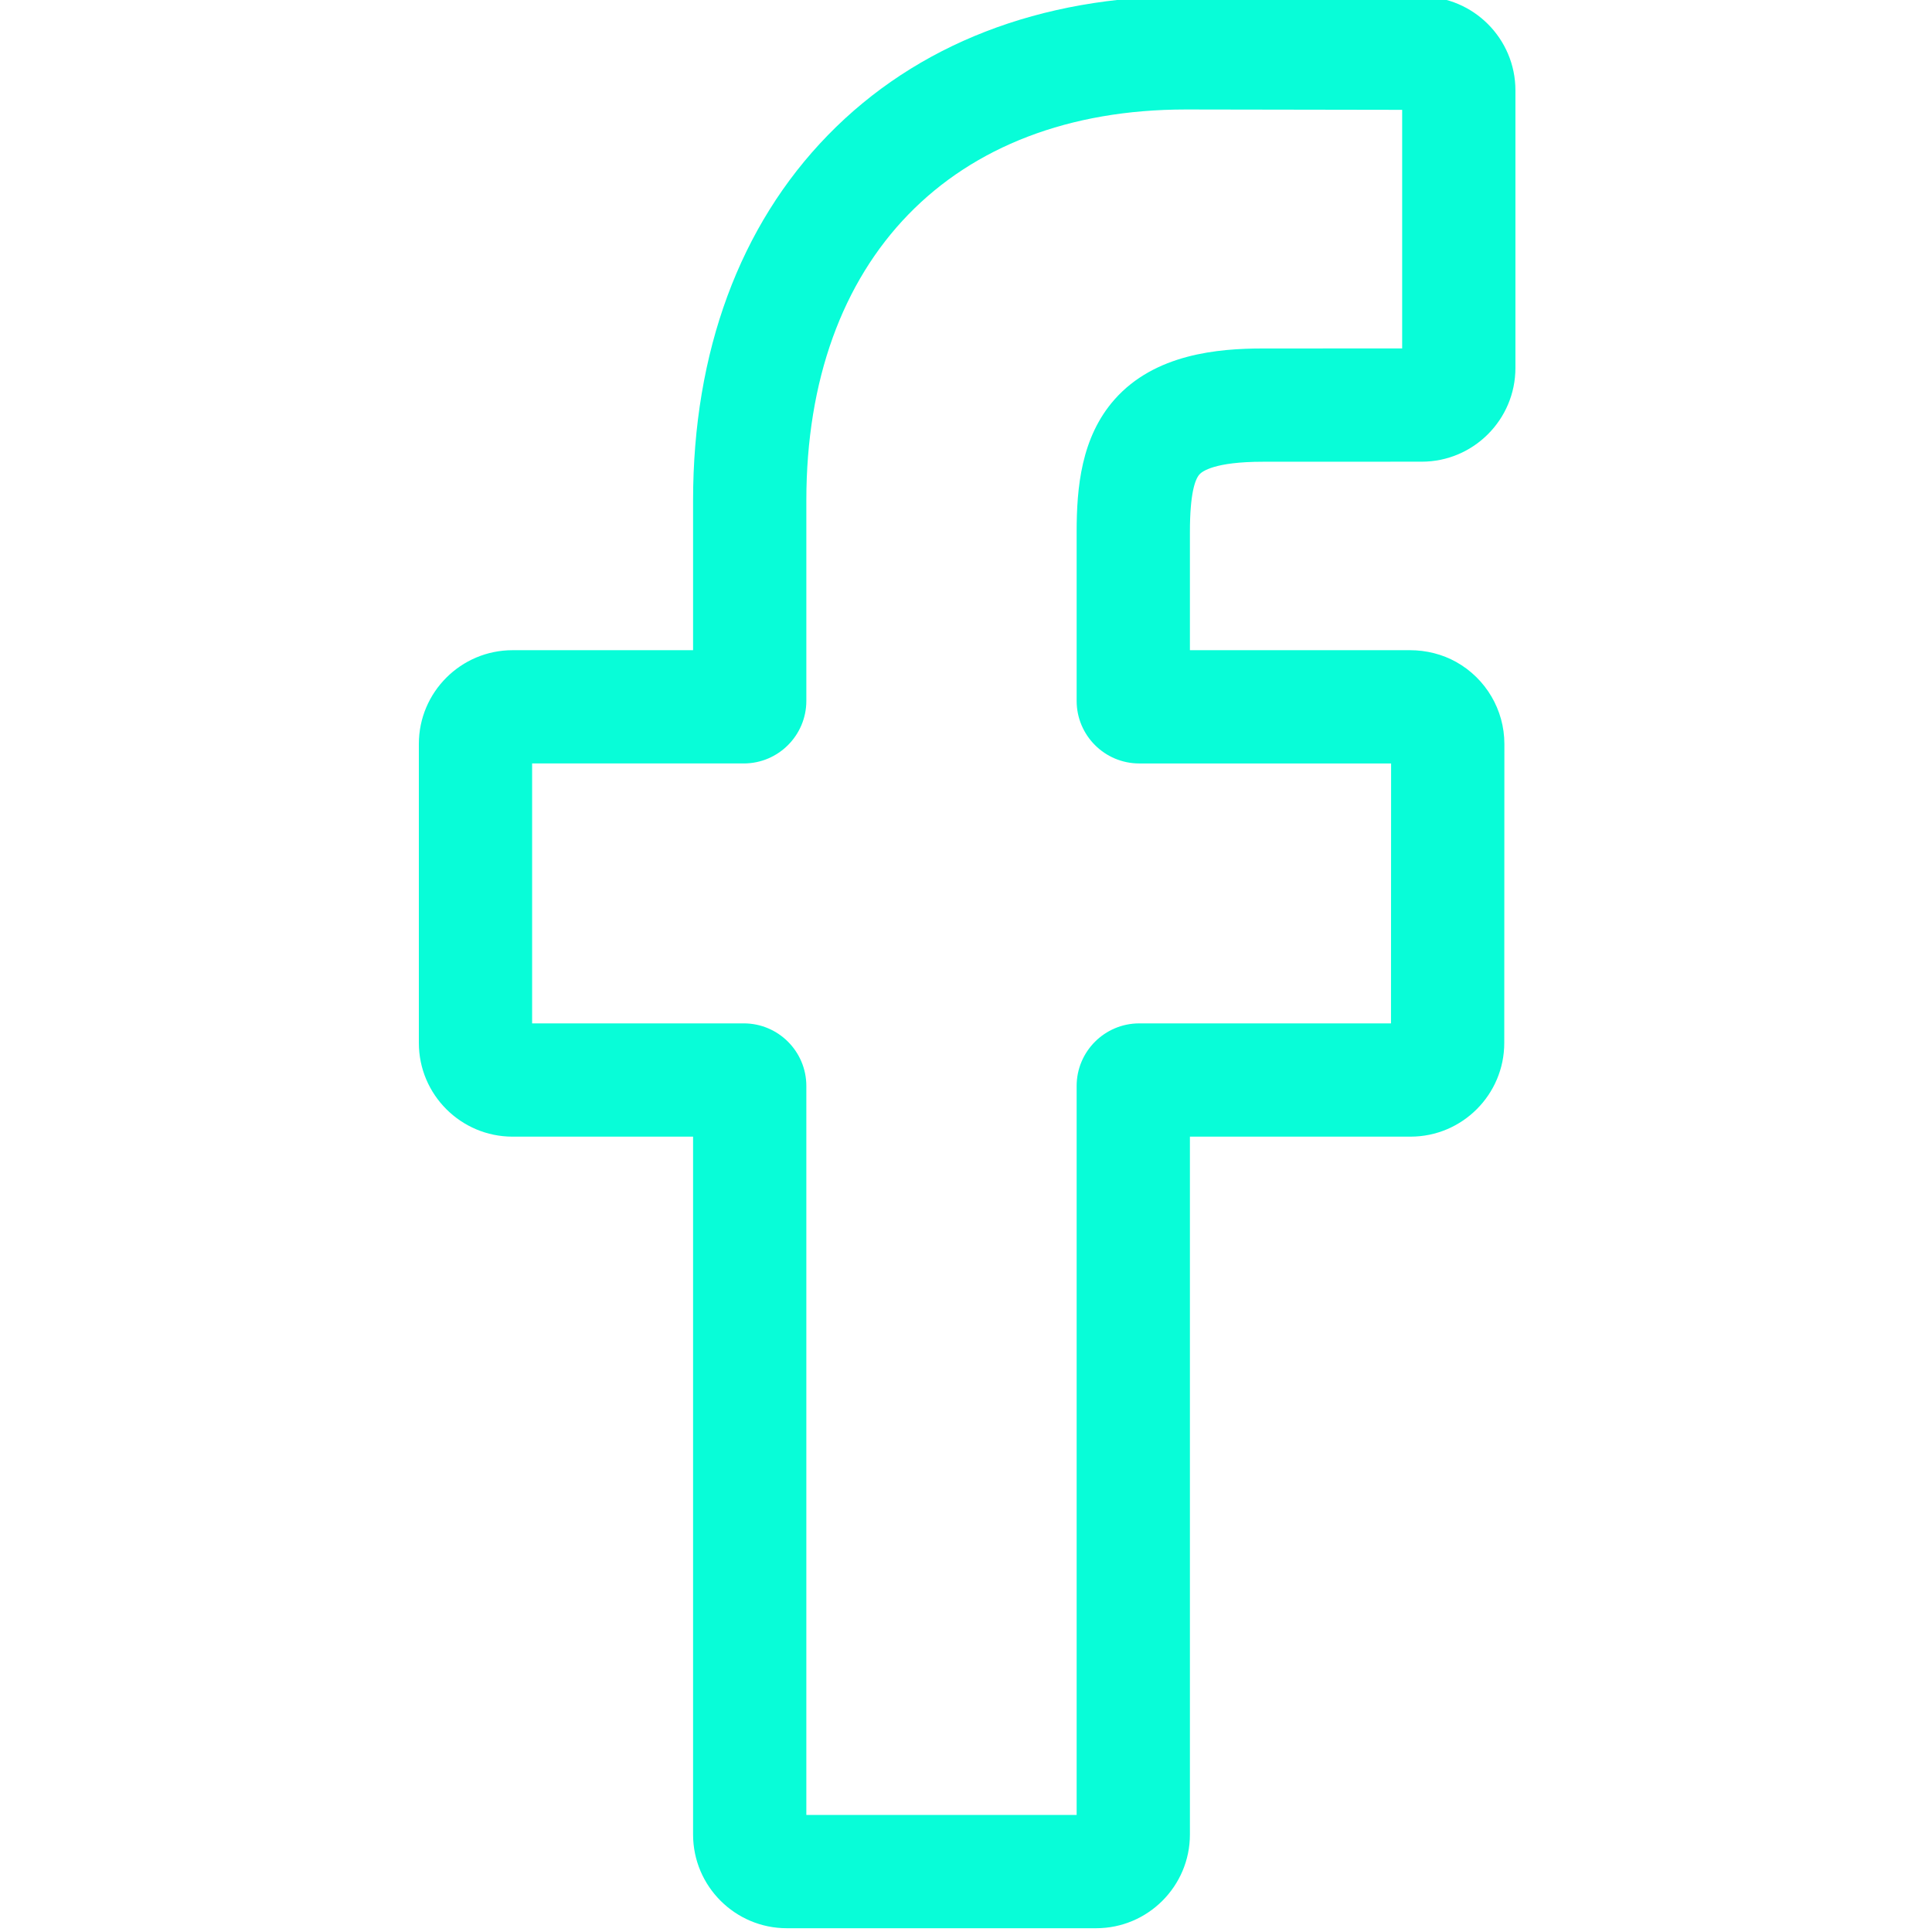
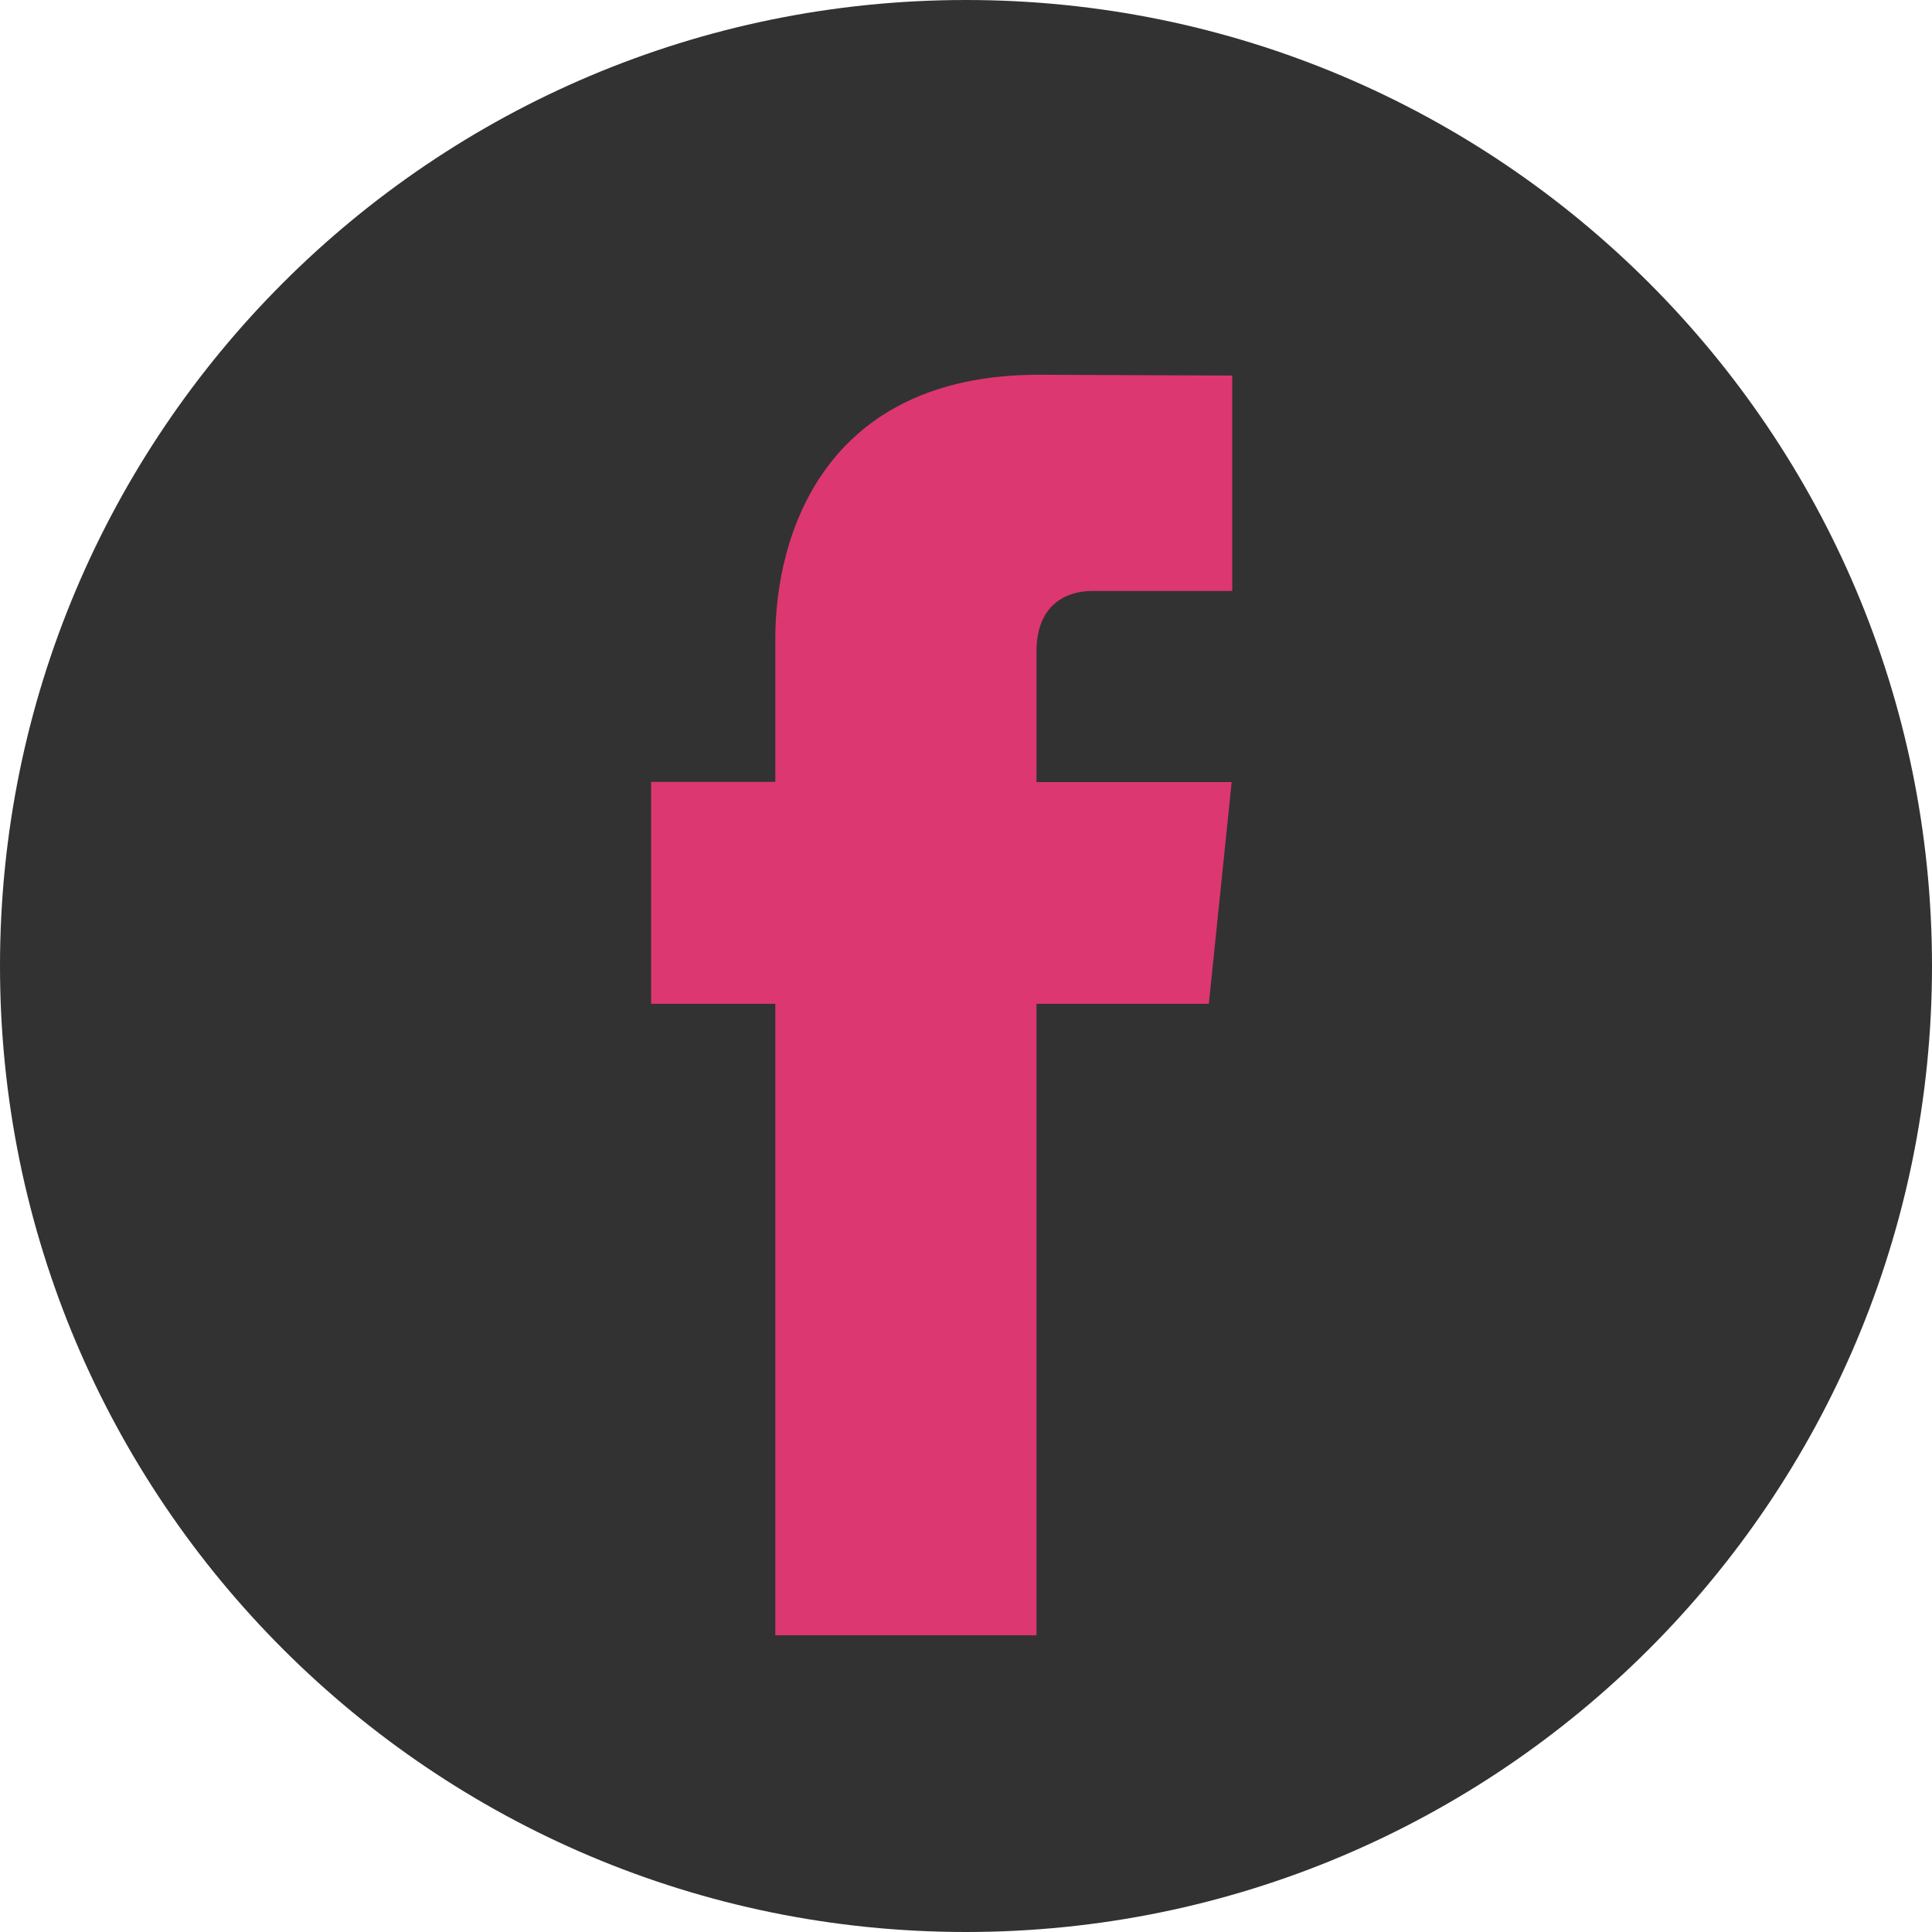
- <svg xmlns="http://www.w3.org/2000/svg" viewBox="-110 1 511 512" width="25px" height="25px">
+ <svg xmlns="http://www.w3.org/2000/svg" version="1.1" id="Capa_1" x="0px" y="0px" viewBox="0 0 112.196 112.196" style="enable-background:new 0 0 112.196 112.196;" xml:space="preserve" width="55px" height="55px" class="">
  <g>
-     <path d="m180 512h-81.992c-13.695 0-24.836-11.141-24.836-24.836v-184.938h-47.836c-13.695 0-24.836-11.145-24.836-24.836v-79.246c0-13.695 11.141-24.836 24.836-24.836h47.836v-39.684c0-39.348 12.355-72.824 35.727-96.805 23.477-24.09 56.285-36.82 94.879-36.82l62.531.102c13.672.023 24.793 11.164 24.793 24.836v73.578c0 13.695-11.137 24.836-24.828 24.836l-42.102.016c-12.84 0-16.109 2.574-16.809 3.363-1.152 1.309-2.523 5.008-2.523 15.223v31.352h58.27c4.387 0 8.637 1.082 12.289 3.121 7.879 4.402 12.777 12.727 12.777 21.723l-.031 79.246c0 13.688-11.141 24.828-24.836 24.828h-58.469v184.941c0 13.695-11.145 24.836-24.84 24.836zm-76.812-30.016h71.633v-193.195c0-9.145 7.441-16.582 16.582-16.582h66.727l.027-68.883h-66.758c-9.141 0-16.578-7.438-16.578-16.582v-44.789c0-11.727 1.191-25.062 10.043-35.086 10.695-12.117 27.551-13.516 39.301-13.516l36.922-.016v-63.227l-57.332-.094c-62.023 0-100.566 39.703-100.566 103.609v53.117c0 9.141-7.438 16.582-16.578 16.582h-56.094v68.883h56.094c9.141 0 16.578 7.438 16.578 16.582zm163.062-451.867h.004zm0 0" data-original="#000000" class="active-path" data-old_color="#000000" fill="#08FDD8" />
+     <g>
+       <circle style="fill:#323232" cx="56.098" cy="56.098" r="56.098" data-original="#3B5998" class="" data-old_color="#3B5998" />
+       <path style="fill:#DC3770" d="M70.201,58.294h-10.01v36.672H45.025V58.294h-7.213V45.406h7.213v-8.34   c0-5.964,2.833-15.303,15.301-15.303L71.56,21.81v12.51h-8.151c-1.337,0-3.217,0.668-3.217,3.513v7.585h11.334L70.201,58.294z" data-original="#FFFFFF" class="active-path" data-old_color="#FFFFFF" />
+     </g>
  </g>
</svg>
